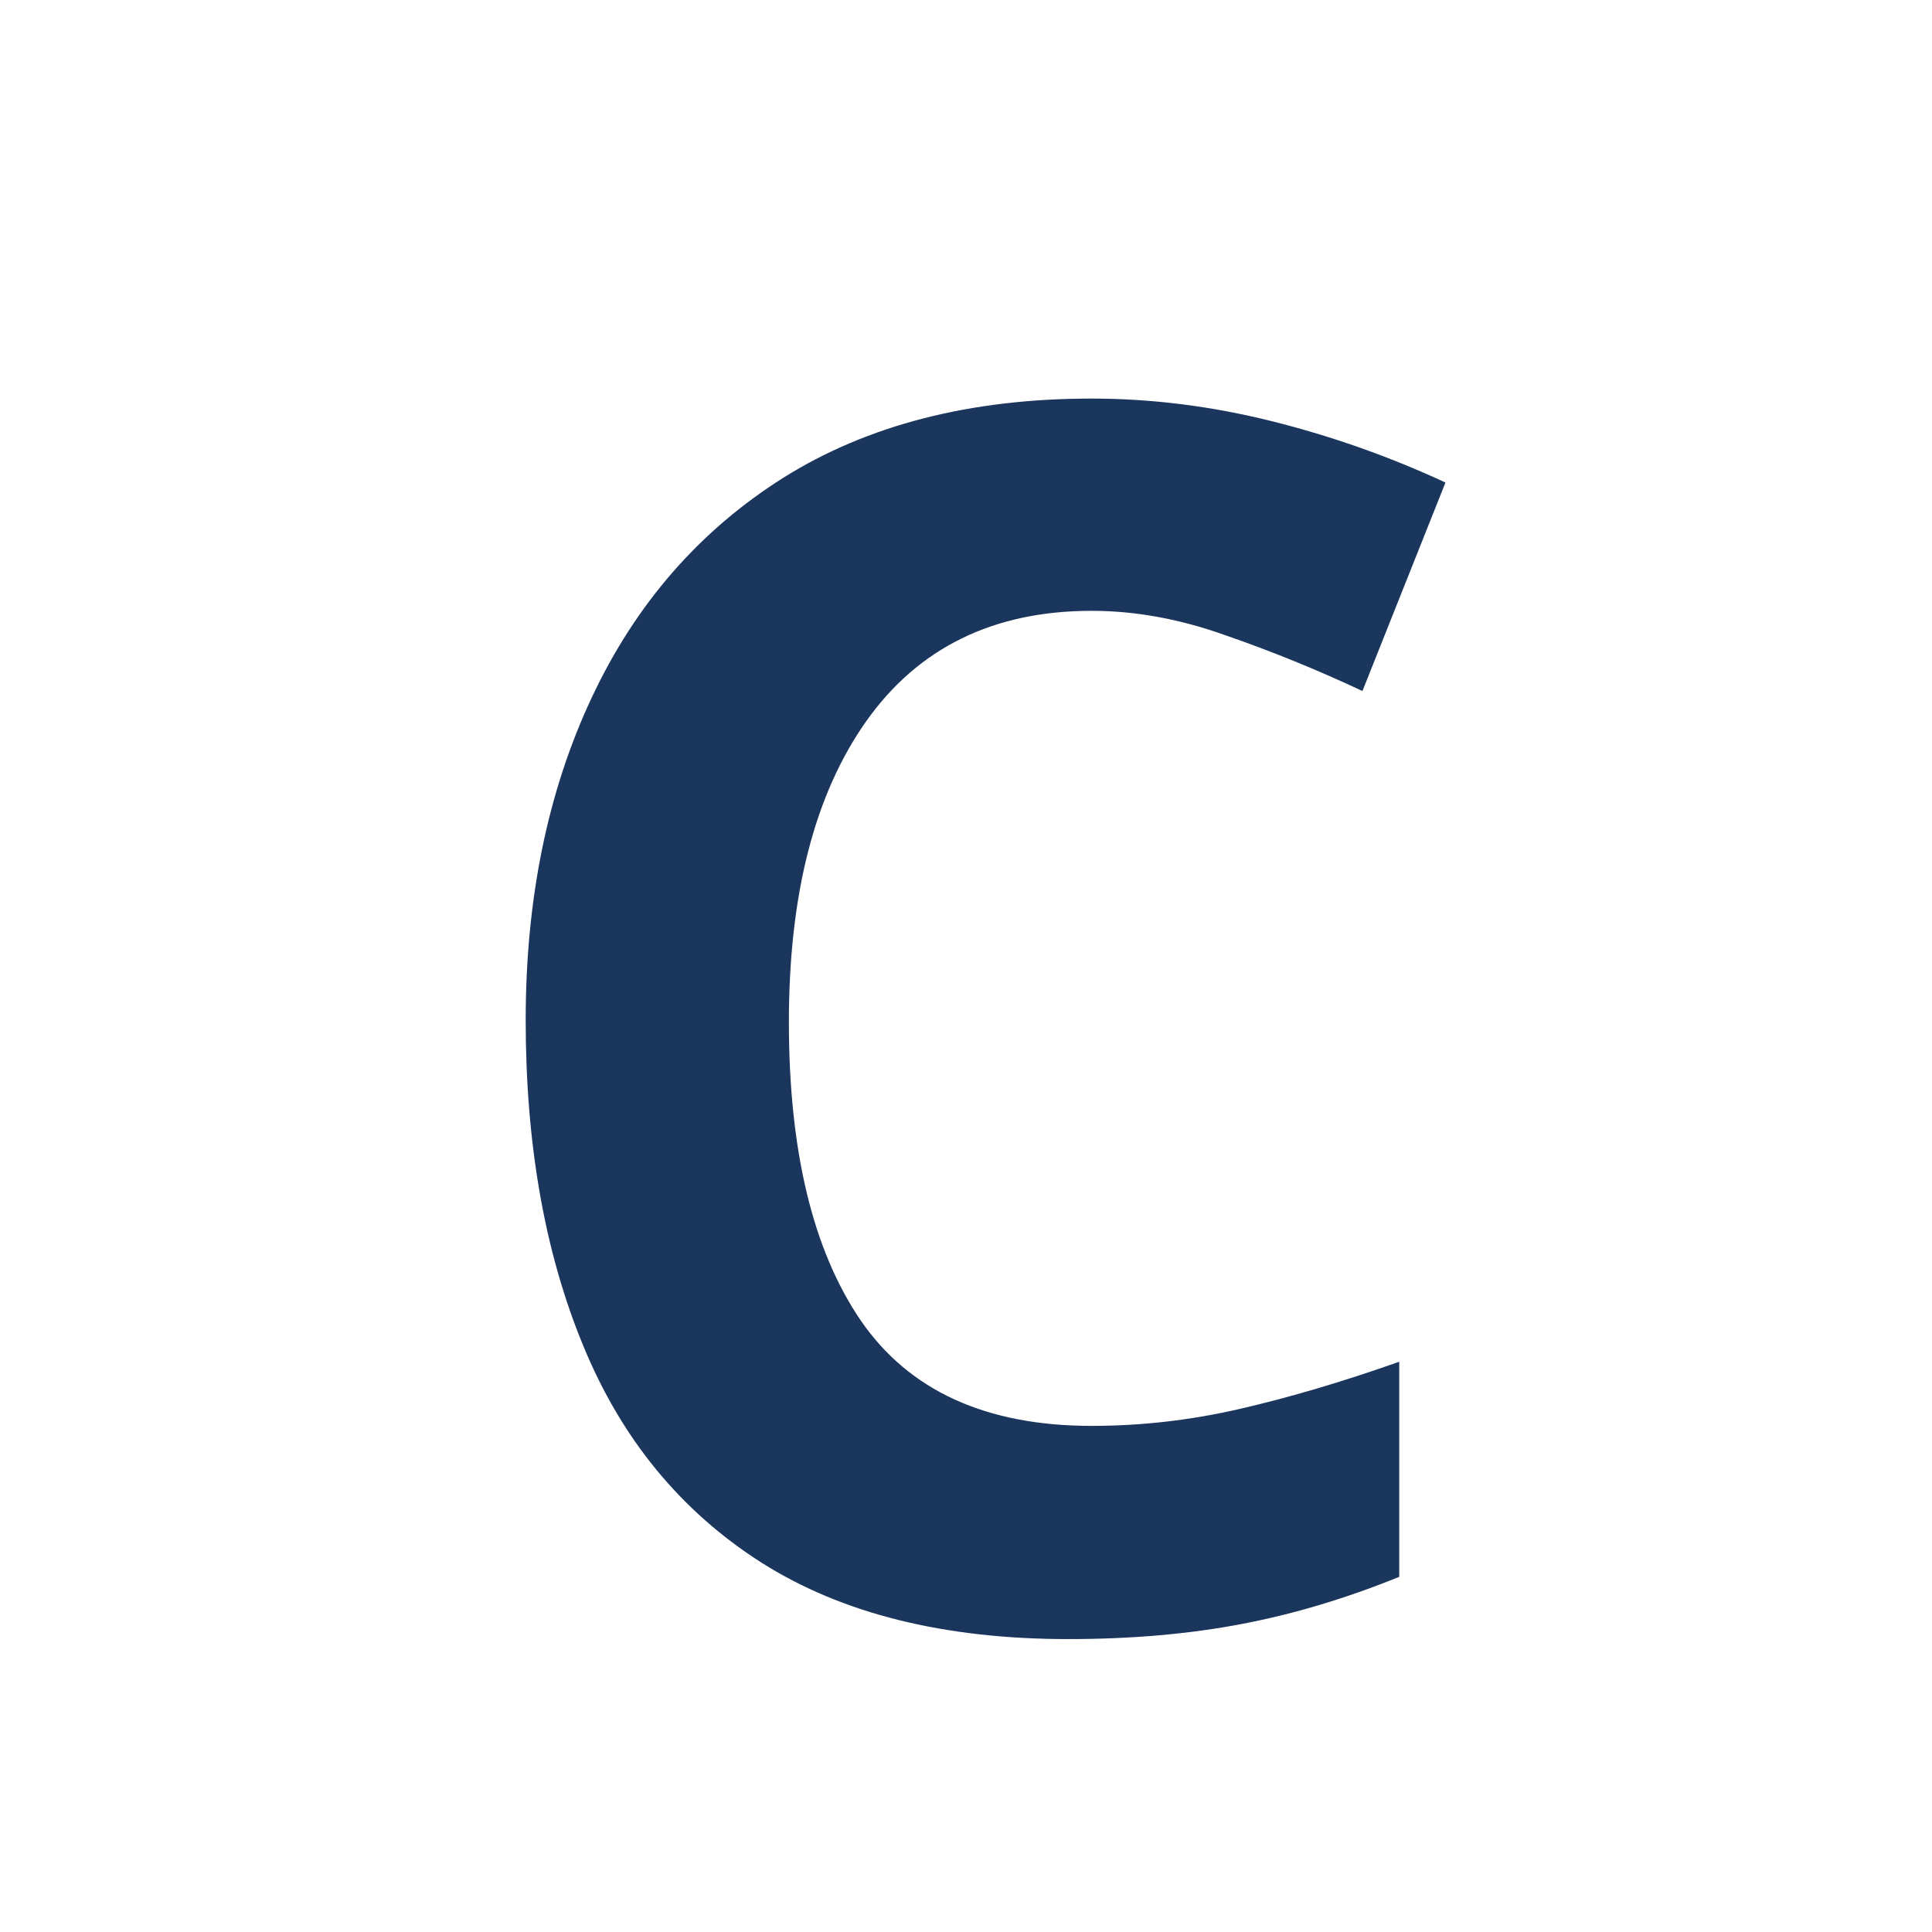
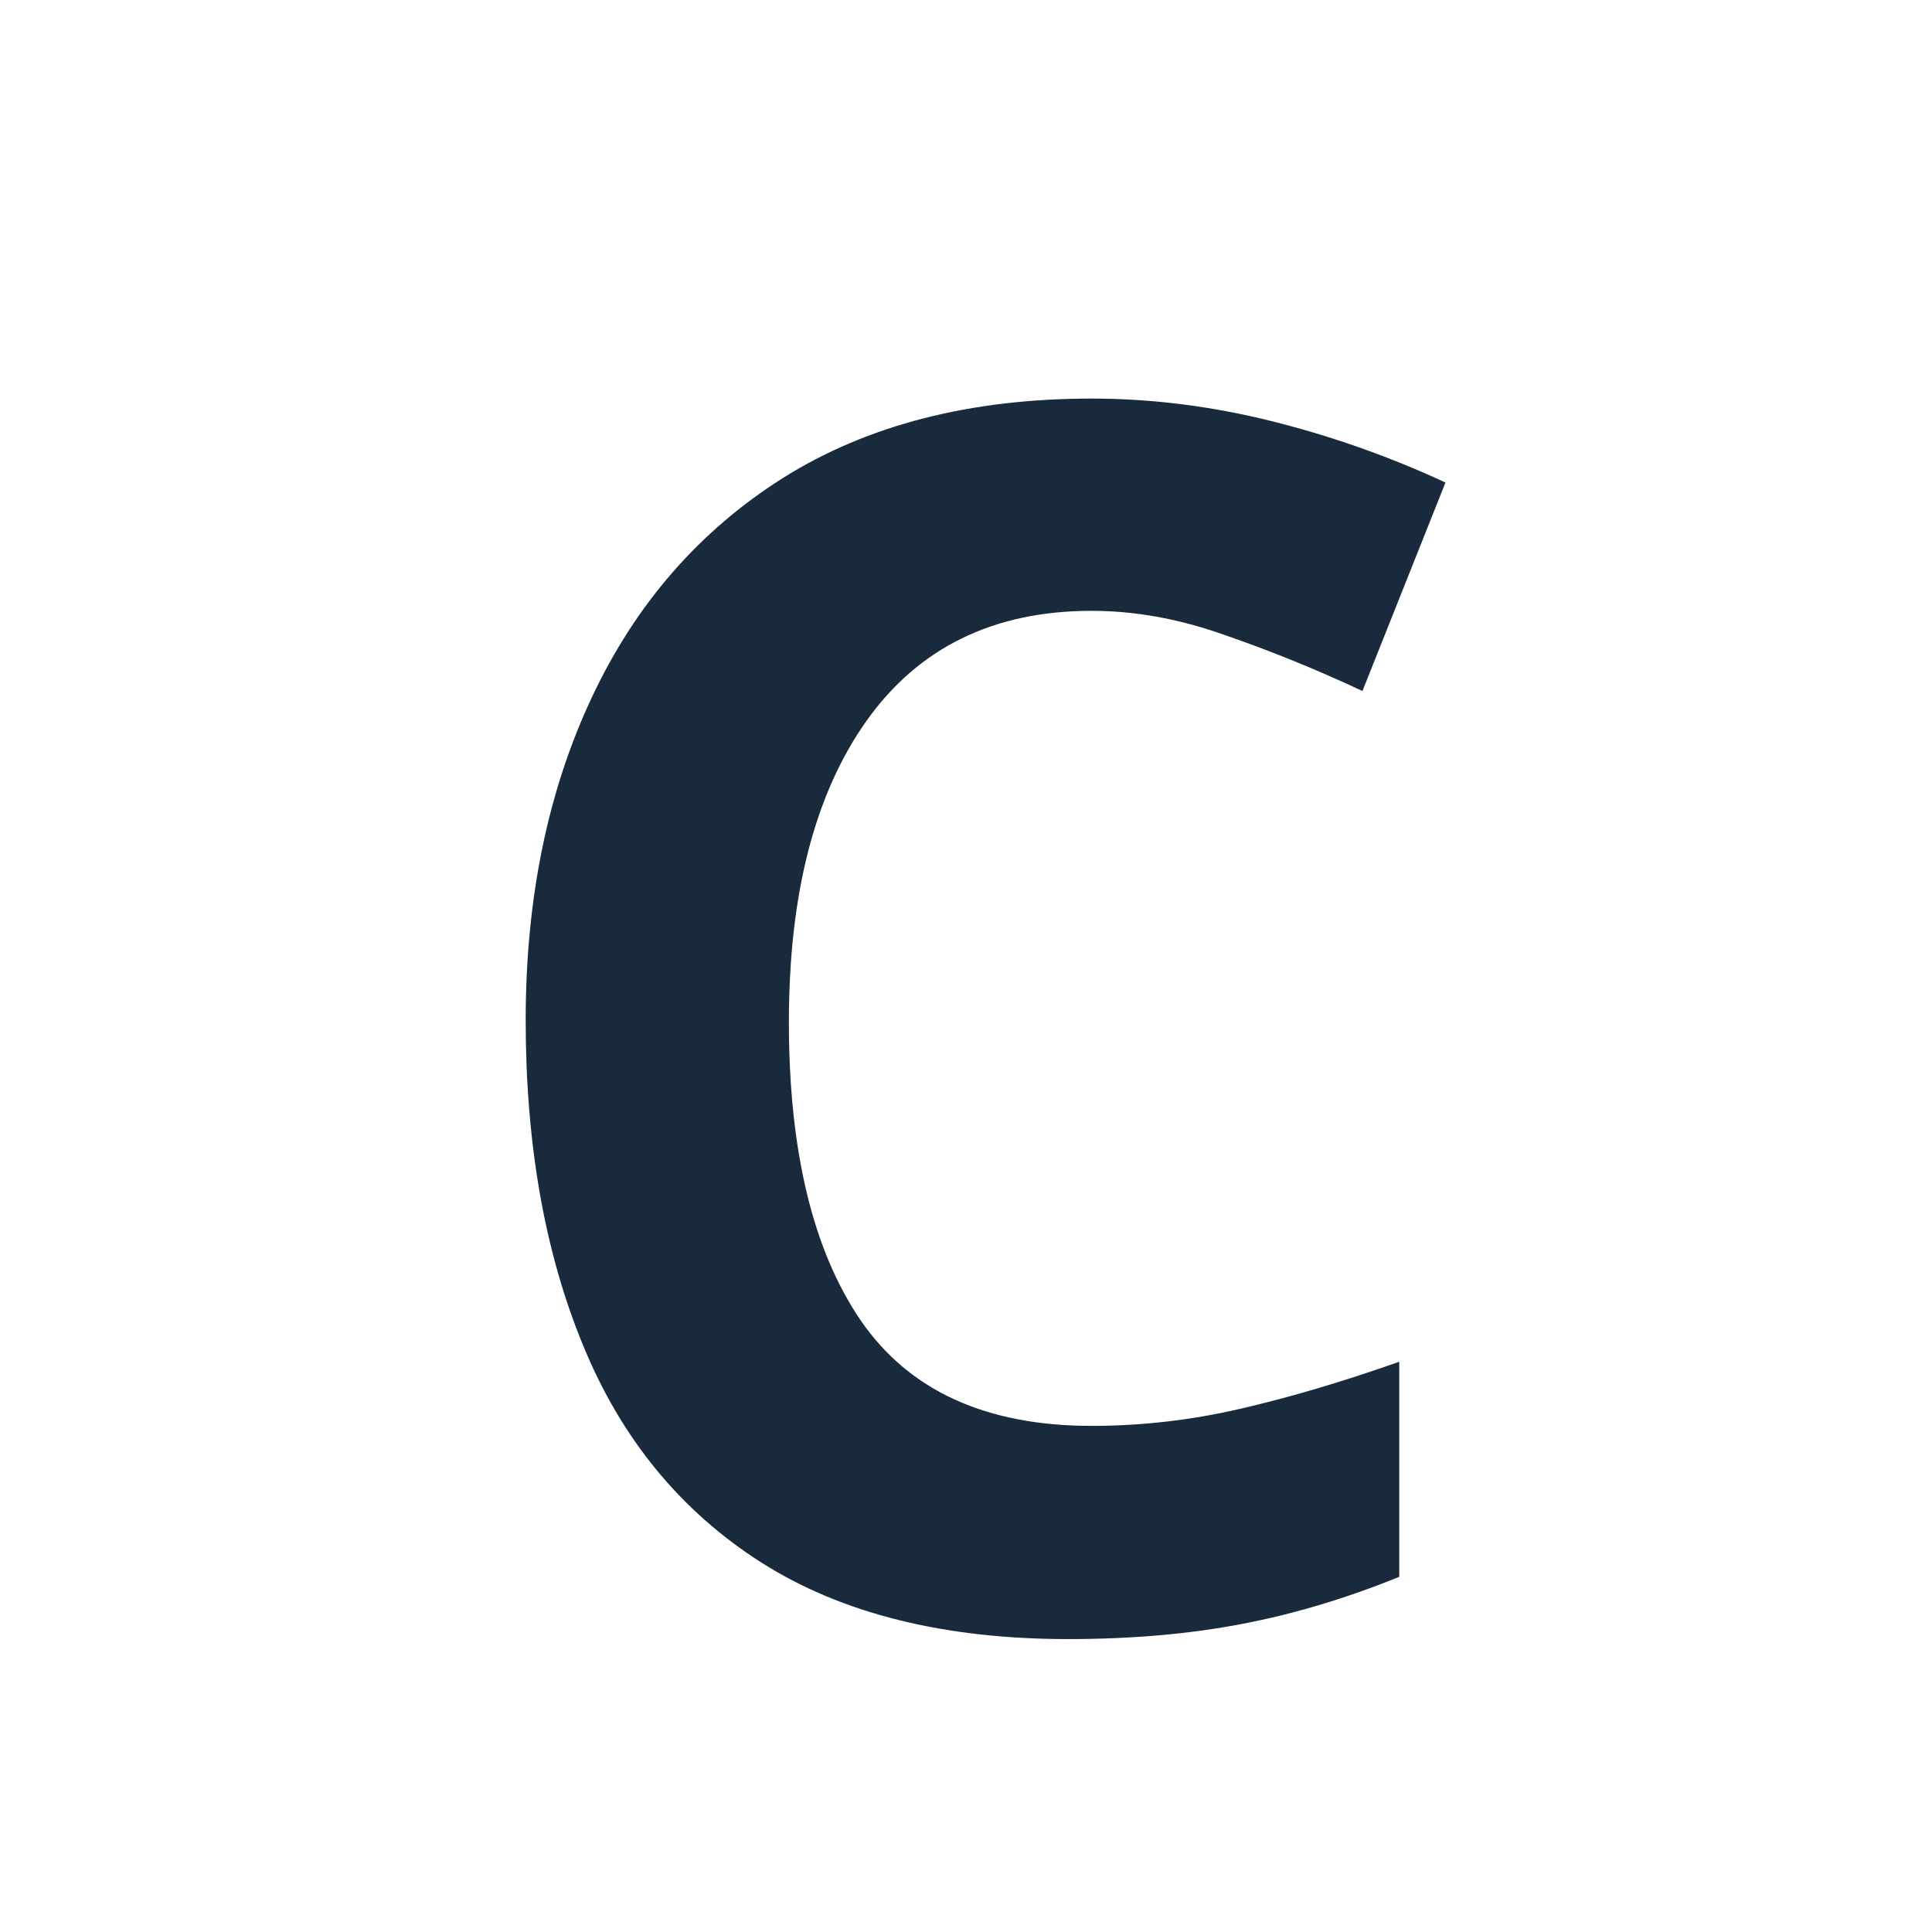
<svg xmlns="http://www.w3.org/2000/svg" viewBox="0 0 32 32">
-   <text x="50%" y="50%" text-anchor="middle" dominant-baseline="central" font-family="Switzer, system-ui, sans-serif" font-weight="600" font-size="28" fill="#1A365D" letter-spacing="-0.04em">C</text>
+   <text x="50%" y="50%" text-anchor="middle" dominant-baseline="central" font-family="Switzer, system-ui, sans-serif" font-weight="600" font-size="28" fill="#182A3B" letter-spacing="-0.04em">C</text>
</svg>
